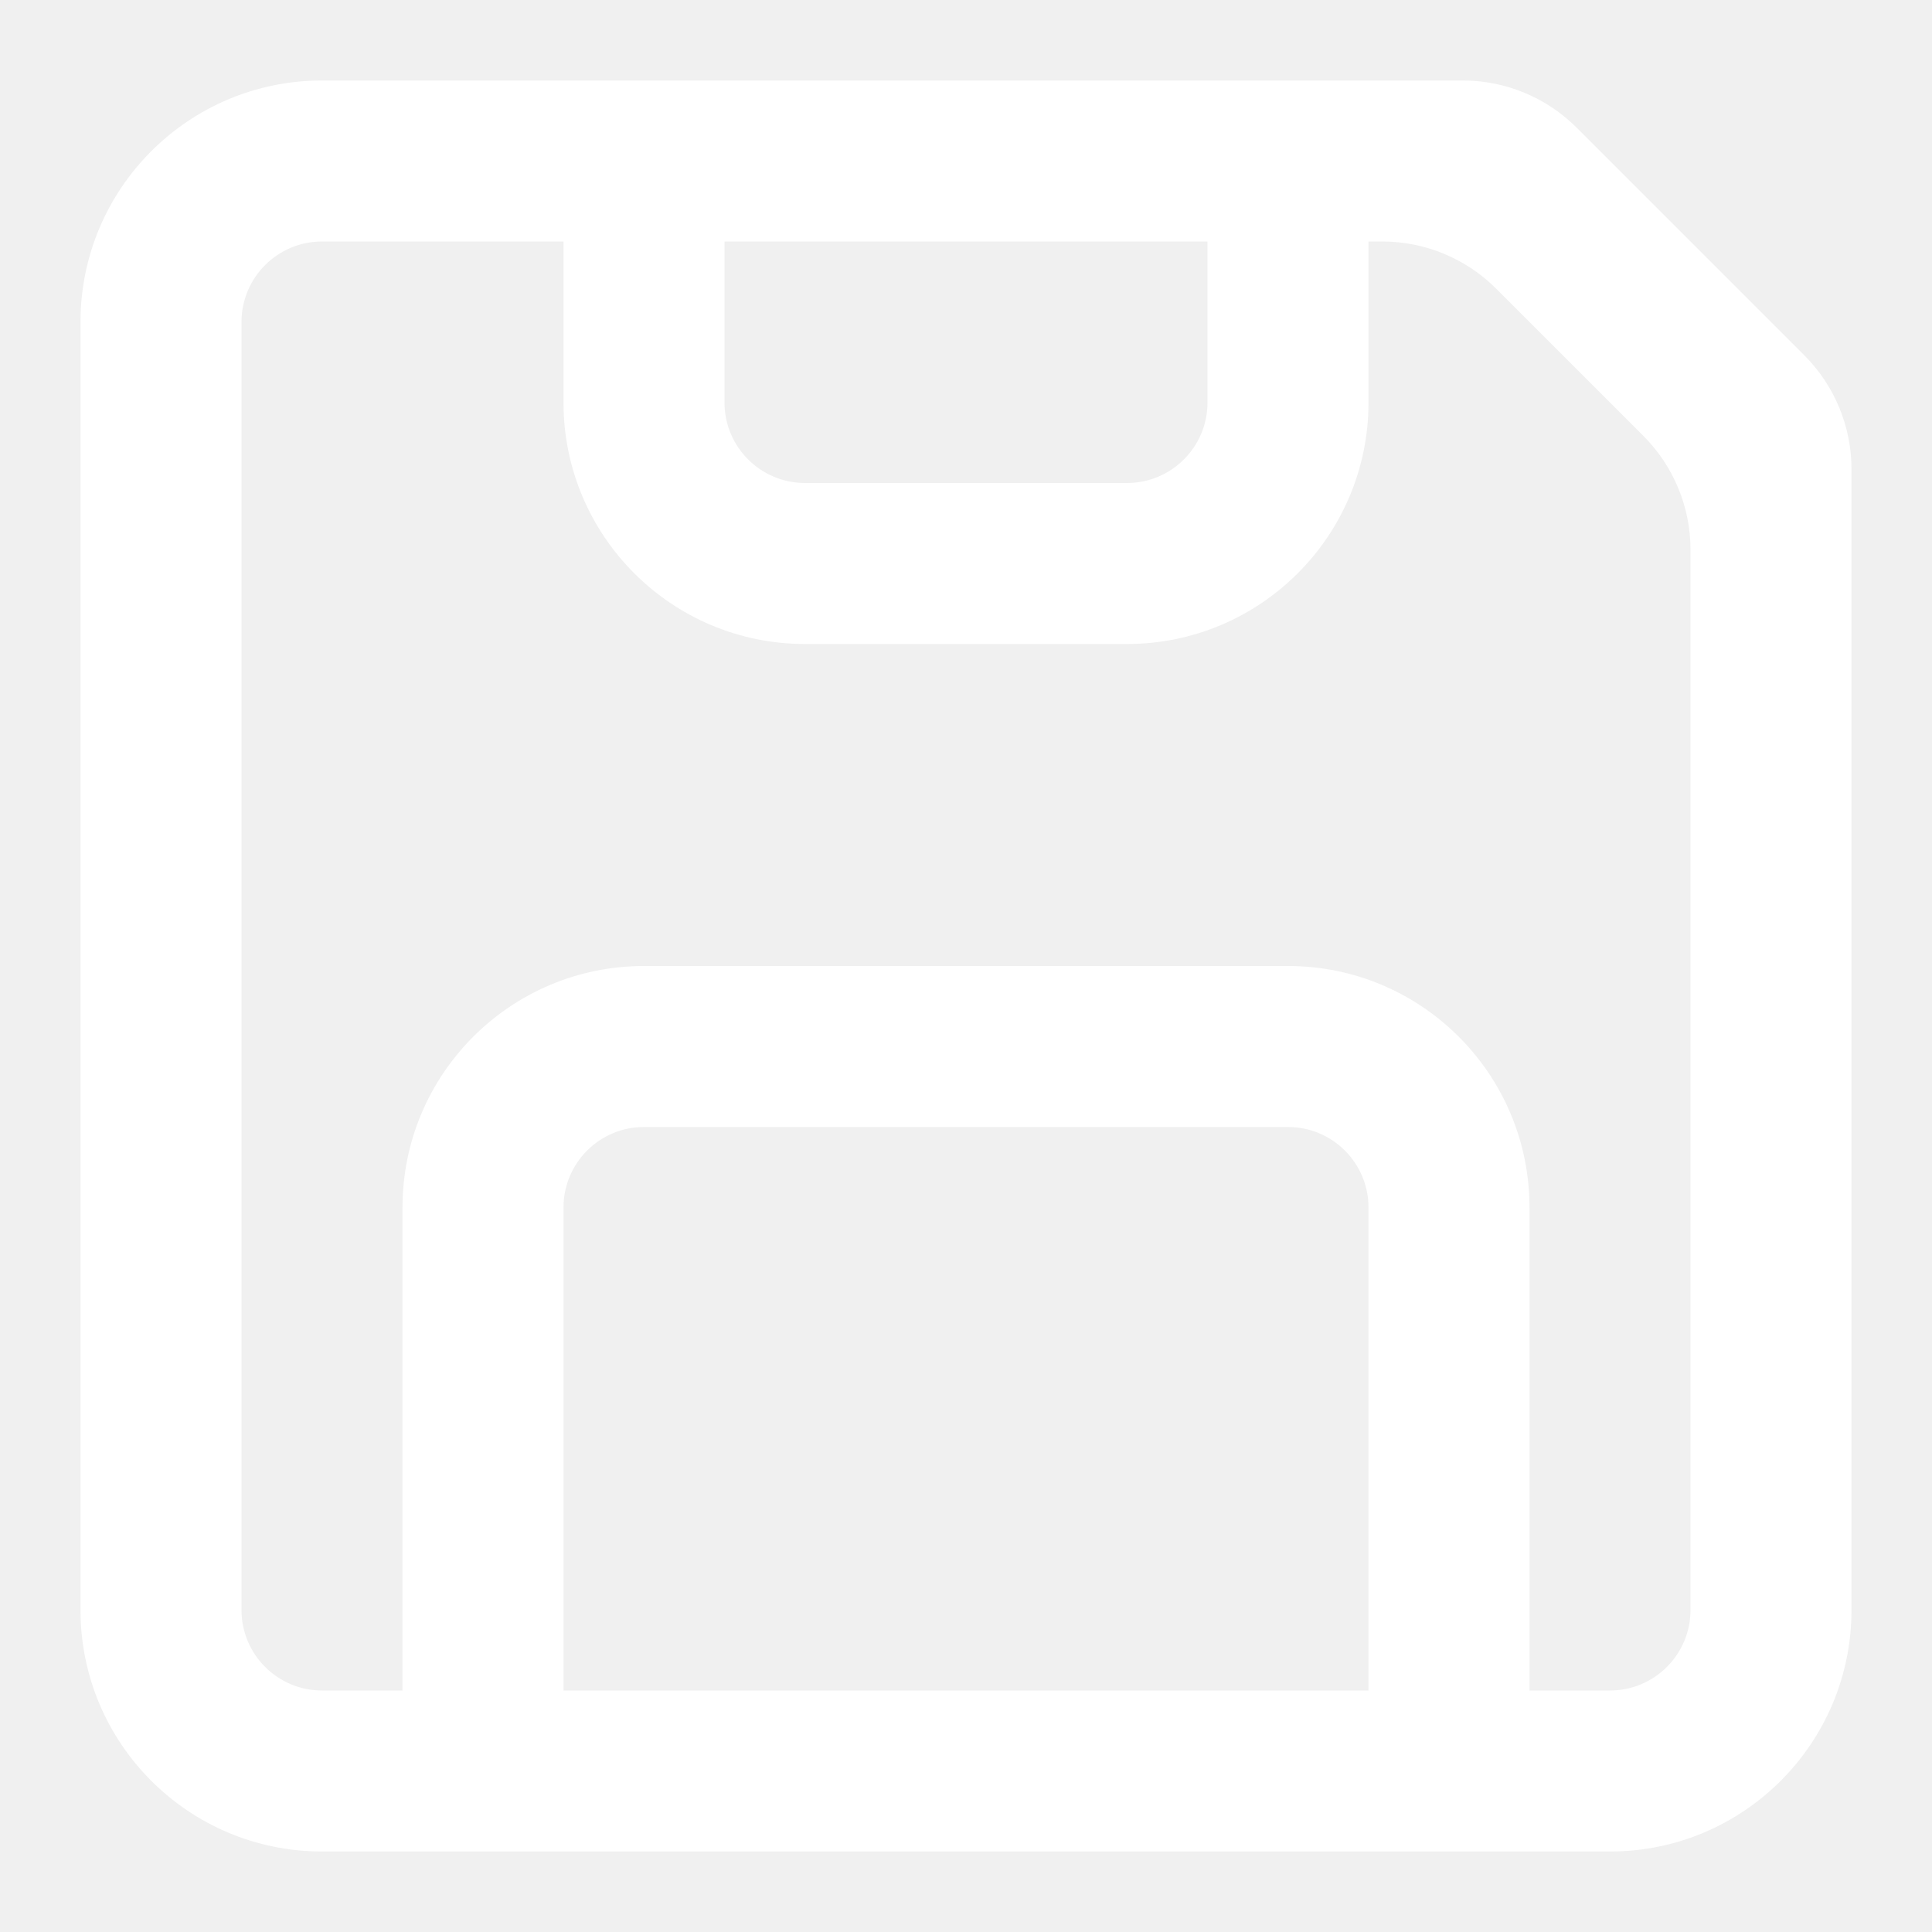
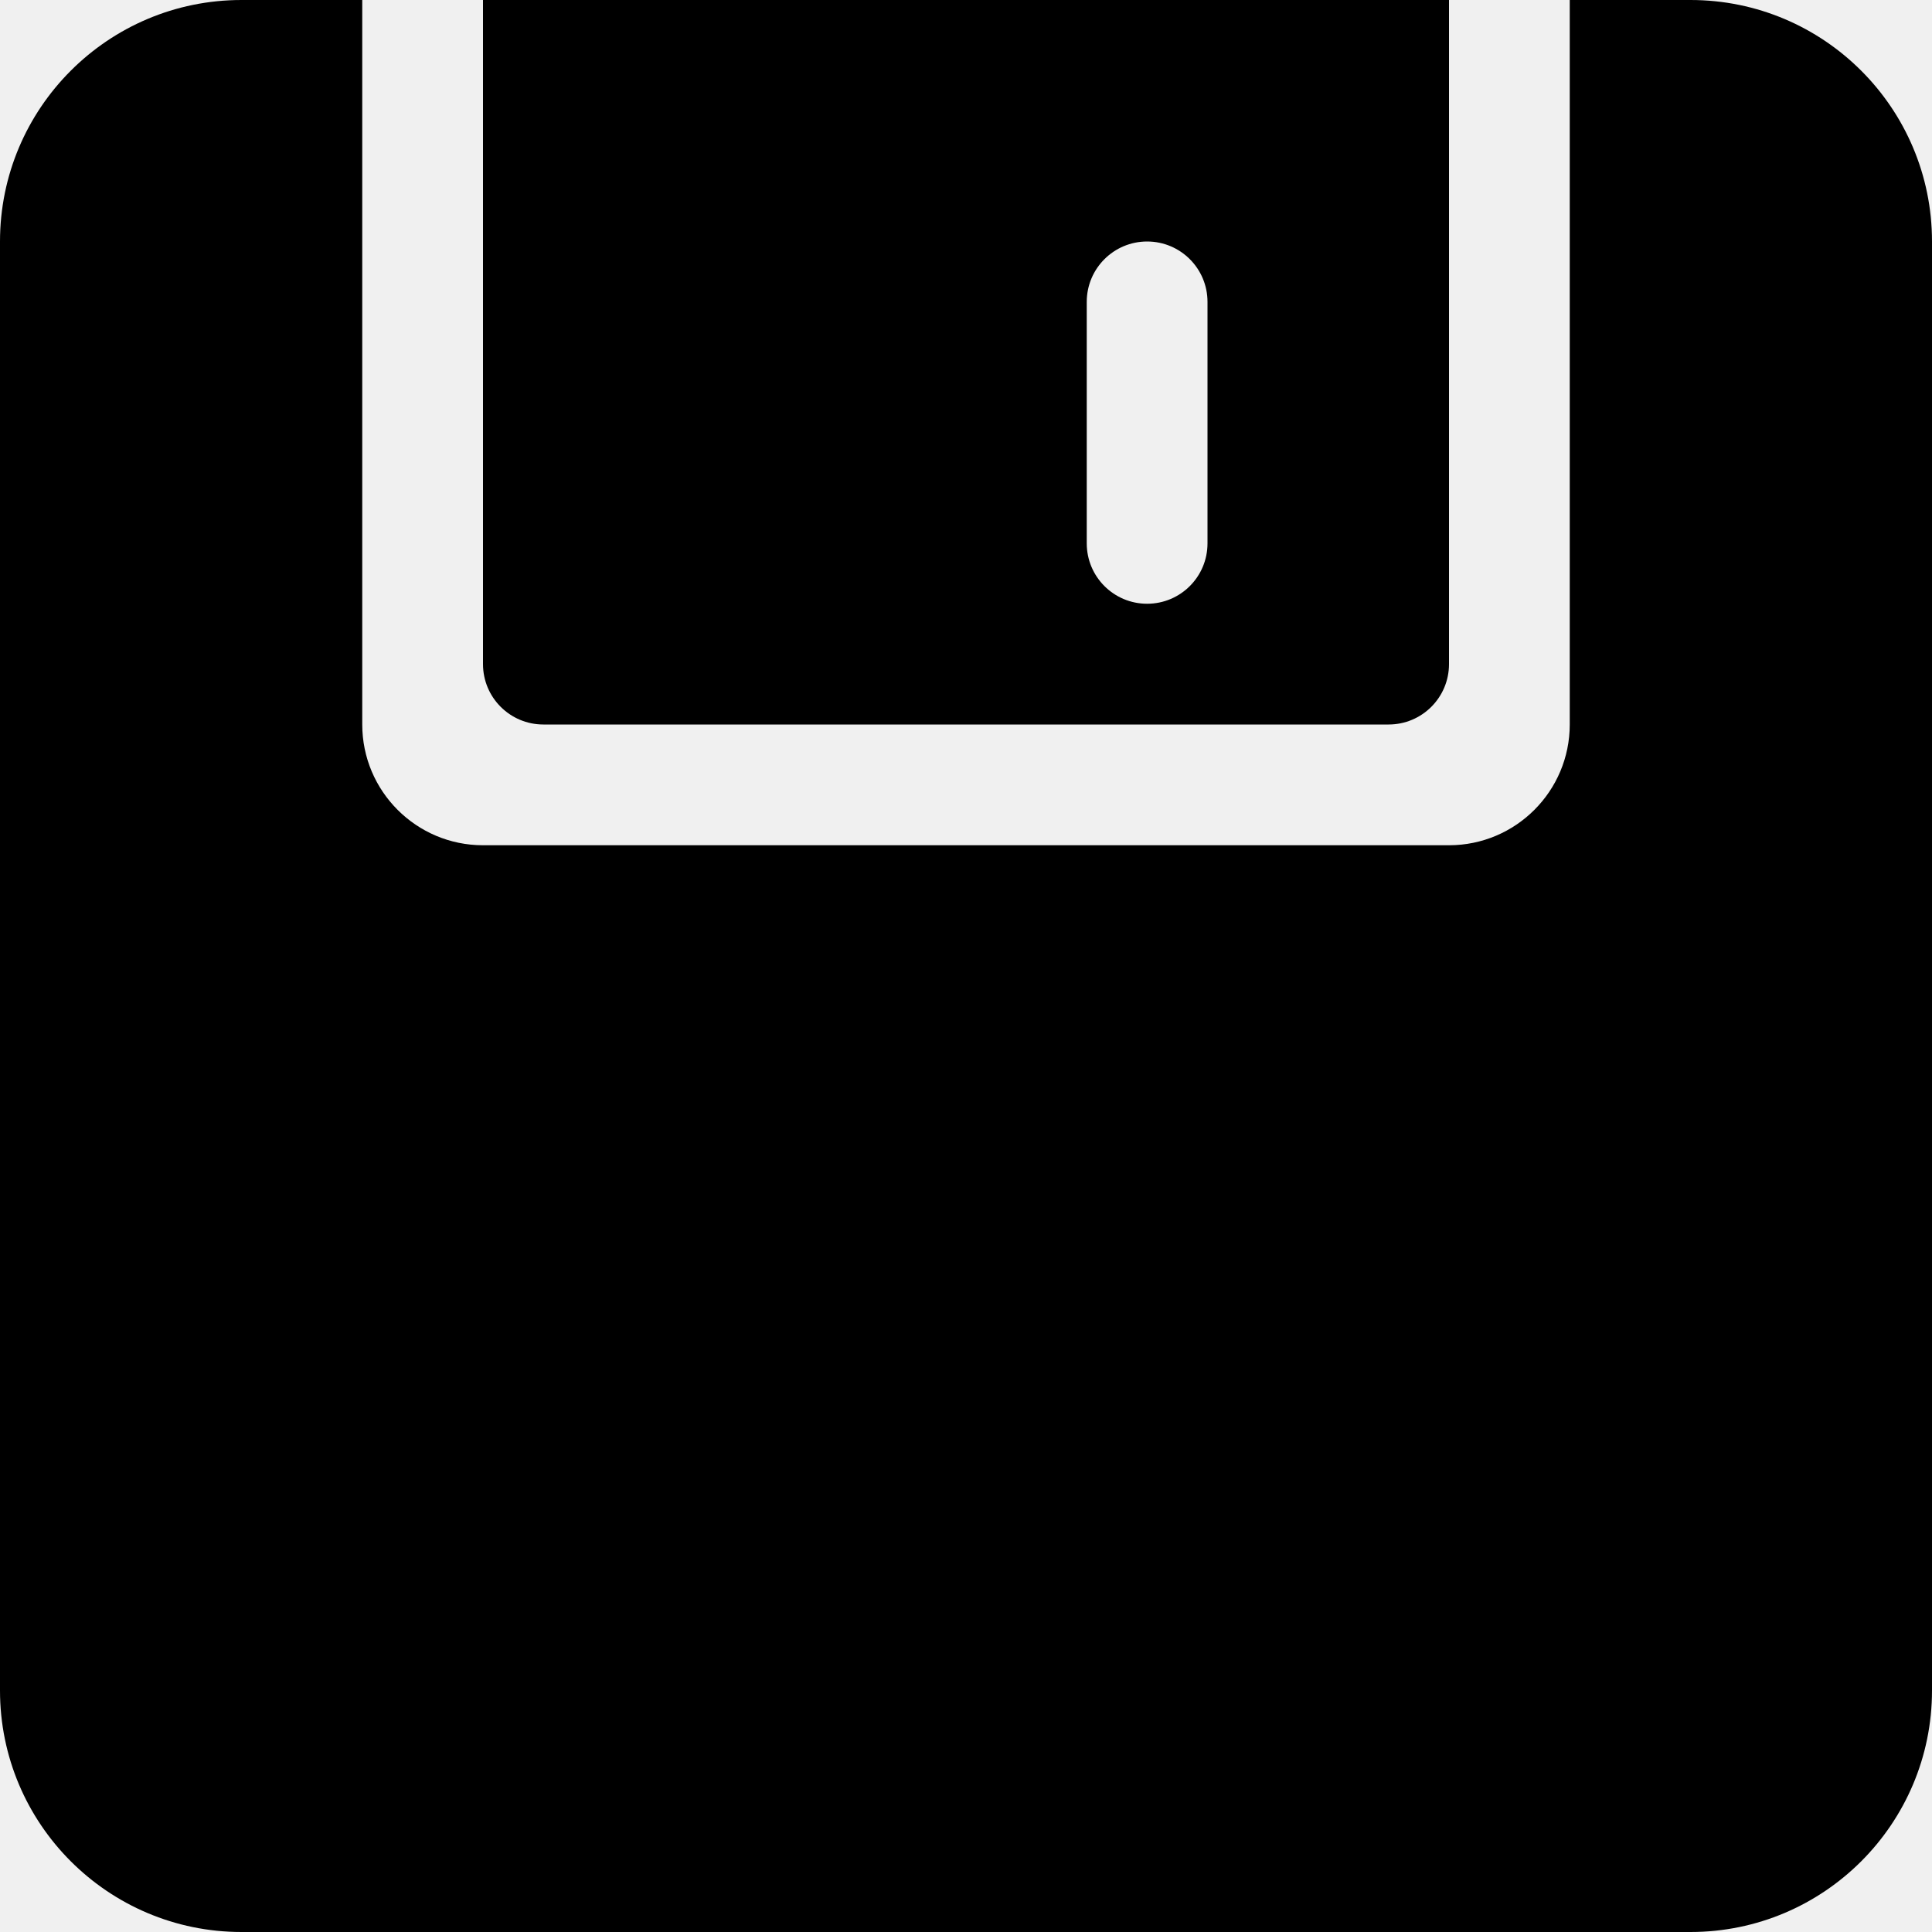
- <svg xmlns="http://www.w3.org/2000/svg" width="800px" height="800px" viewBox="0 0 24 24" fill="none">
-   <g id="SVGRepo_bgCarrier" stroke-width="0" />
-   <g id="SVGRepo_tracerCarrier" stroke-linecap="round" stroke-linejoin="round" />
-   <g id="SVGRepo_iconCarrier">
-     <path fill-rule="evenodd" clip-rule="evenodd" d="M18.172 1C18.702 1 19.211 1.211 19.586 1.586L22.414 4.414C22.789 4.789 23 5.298 23 5.828V20C23 21.657 21.657 23 20 23H4C2.343 23 1 21.657 1 20V4C1 2.343 2.343 1 4 1H18.172ZM4 3C3.448 3 3 3.448 3 4V20C3 20.552 3.448 21 4 21L5 21L5 15C5 13.343 6.343 12 8 12L16 12C17.657 12 19 13.343 19 15V21H20C20.552 21 21 20.552 21 20V6.828C21 6.298 20.789 5.789 20.414 5.414L18.586 3.586C18.211 3.211 17.702 3 17.172 3H17V5C17 6.657 15.657 8 14 8H10C8.343 8 7 6.657 7 5V3H4ZM17 21V15C17 14.448 16.552 14 16 14L8 14C7.448 14 7 14.448 7 15L7 21L17 21ZM9 3H15V5C15 5.552 14.552 6 14 6H10C9.448 6 9 5.552 9 5V3Z" fill="#ffffff" />
+ <svg xmlns="http://www.w3.org/2000/svg" width="800px" height="800px" viewBox="0 0 32 32" version="1.1">
+   <defs>
+ 
+ </defs>
+   <g id="Page-1" stroke="none" stroke-width="1" fill="none" fill-rule="evenodd">
+     <g id="Icon-Set-Filled" transform="translate(-154, -517)" fill="#000000">
+       <path d="M172,522 C172,521.447 172.448,521 173,521 C173.552,521 174,521.447 174,522 L174,526 C174,526.553 173.552,527 173,527 C172.448,527 172,526.553 172,526 L172,522 L172,522 Z M163,529 L177,529 C177.552,529 178,528.553 178,528 L178,517 L162,517 L162,528 C162,528.553 162.448,529 163,529 L163,529 Z M182,517 L180,517 L180,529 C180,530.104 179.104,531 178,531 L162,531 C160.896,531 160,530.104 160,529 L160,517 L158,517 C155.791,517 154,518.791 154,521 L154,545 C154,547.209 155.791,549 158,549 L182,549 C184.209,549 186,547.209 186,545 L186,521 C186,518.791 184.209,517 182,517 L182,517 Z" id="save-floppy">
+ 
+ </path>
+     </g>
  </g>
</svg>
